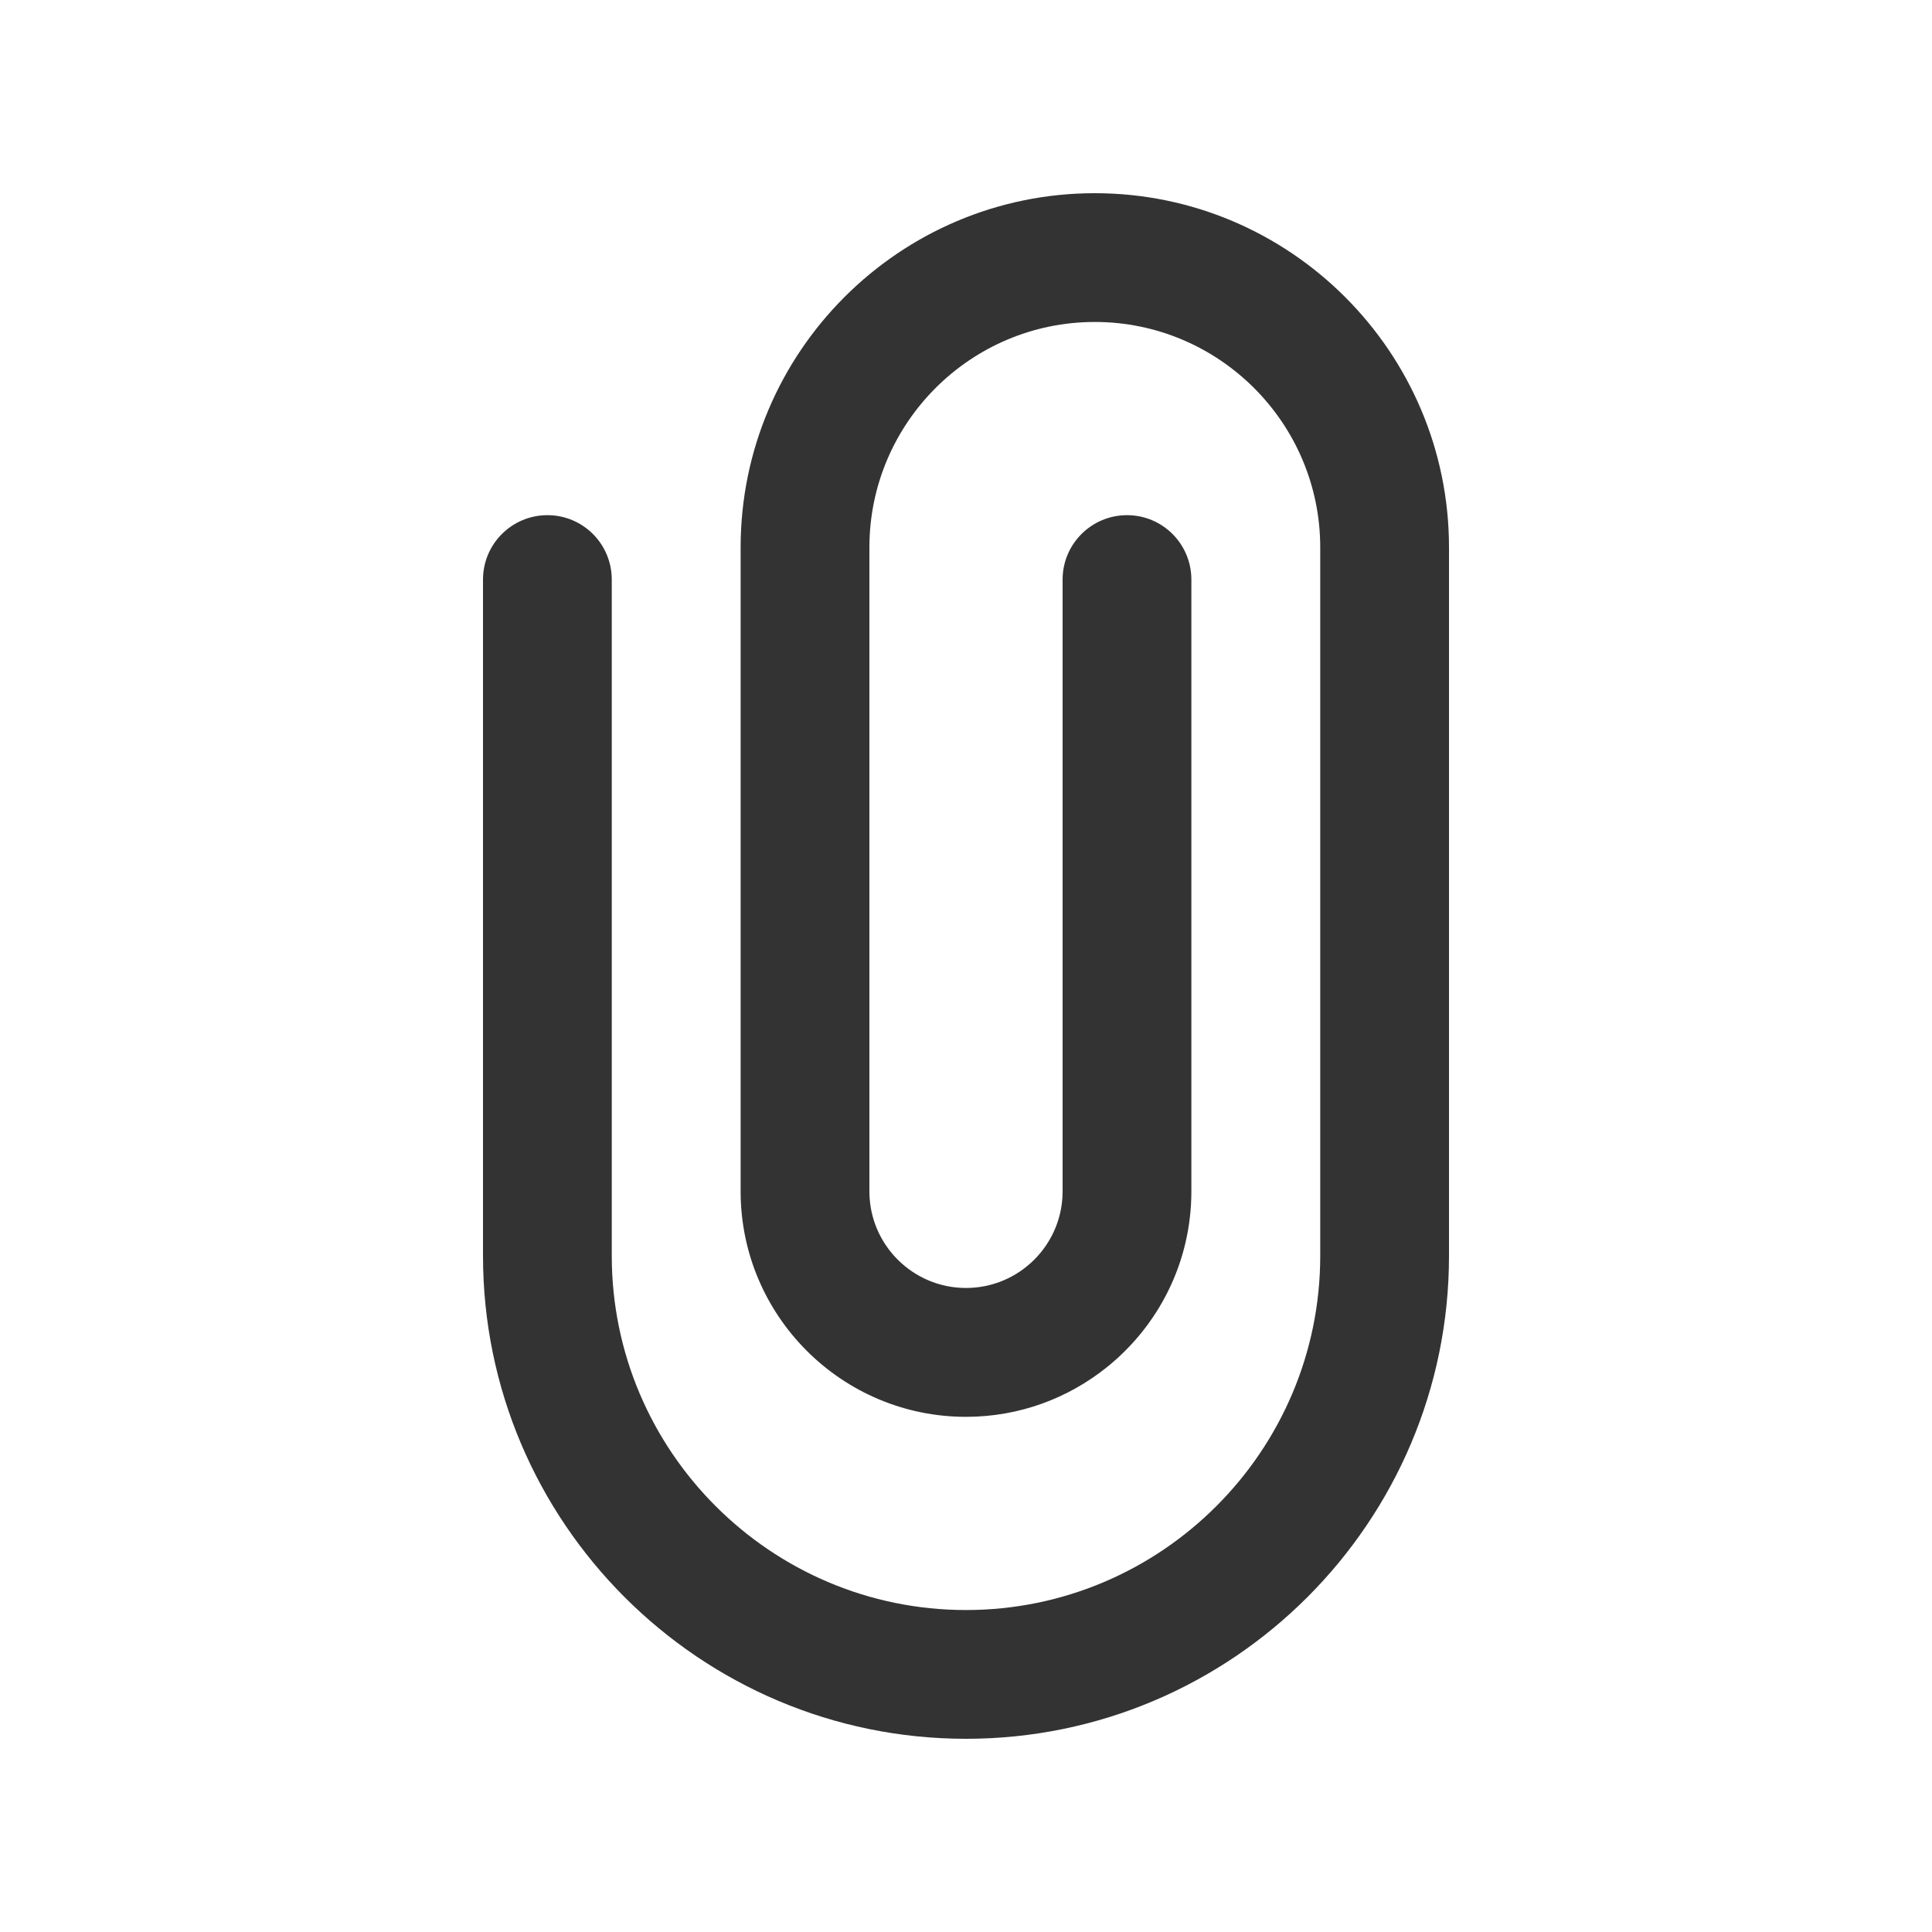
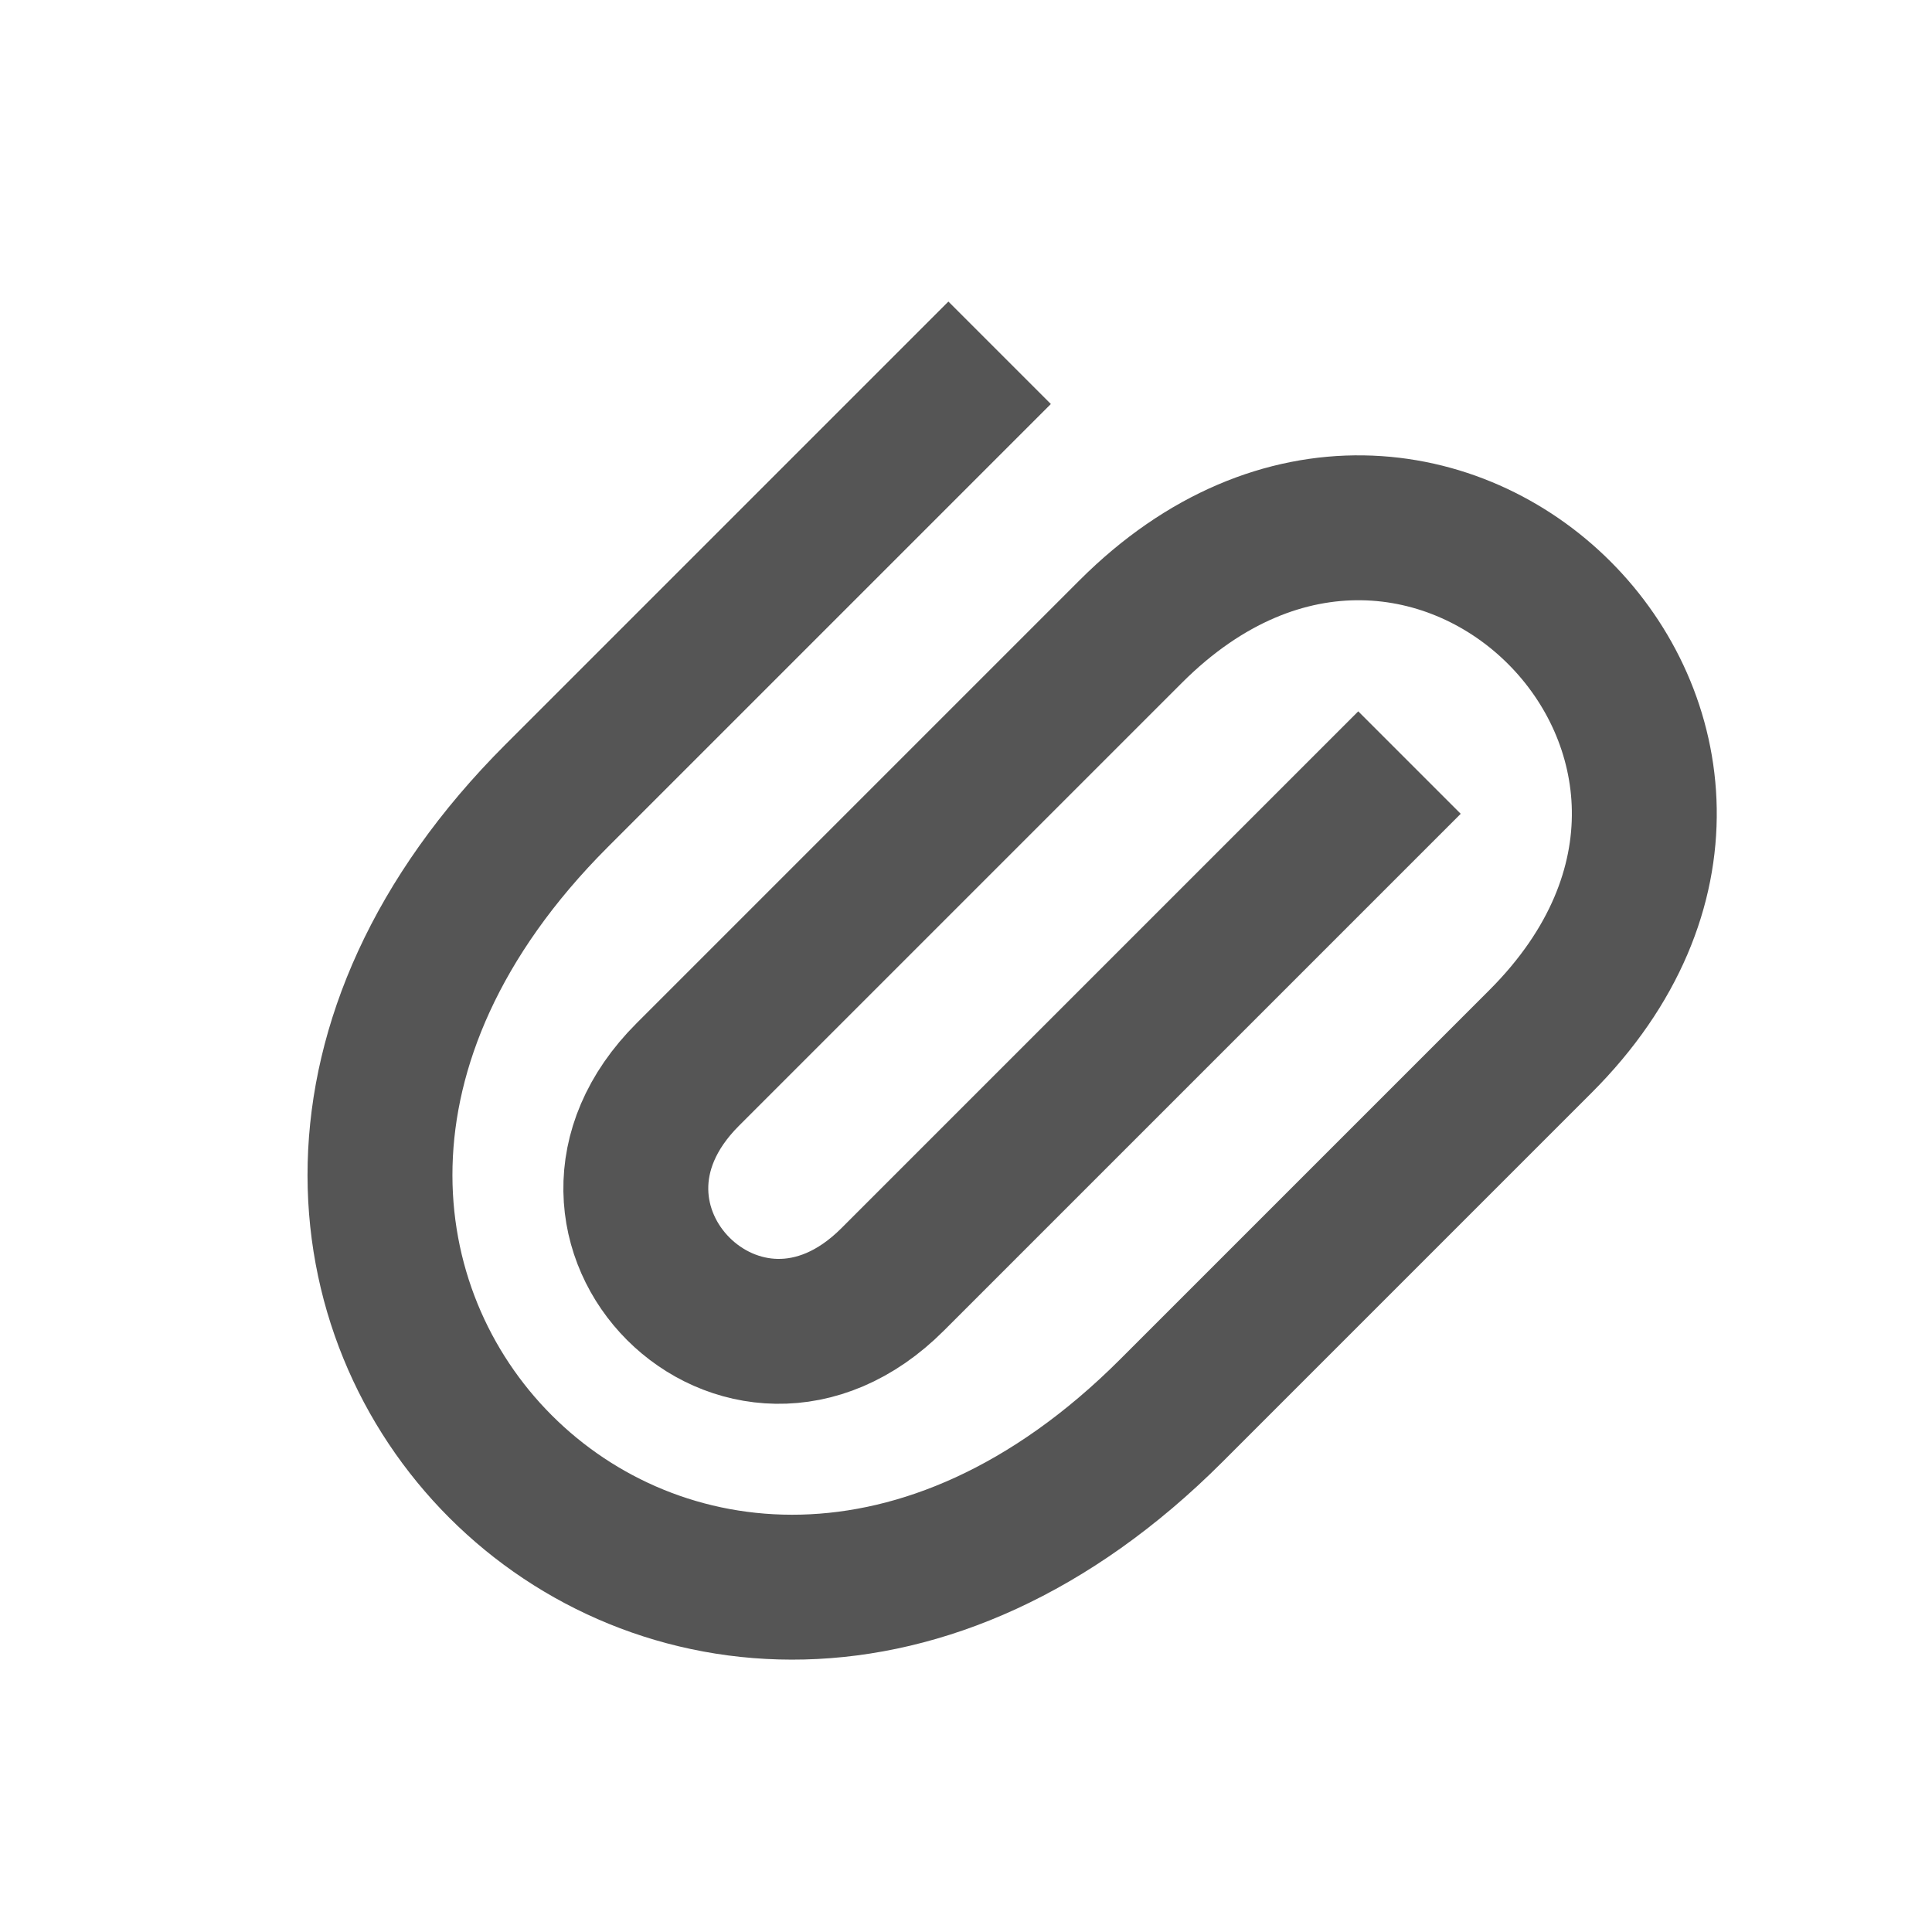
<svg xmlns="http://www.w3.org/2000/svg" width="20" height="20" viewBox="0 0 20 20" fill="none">
-   <path fill-rule="evenodd" clip-rule="evenodd" d="M10 18C7.243 18 5 15.757 5 13V6C5 5.631 5.299 5.333 5.667 5.333C6.035 5.333 6.333 5.631 6.333 6V13C6.333 15.021 7.978 16.667 10 16.667C12.022 16.667 13.667 15.021 13.667 13V5.667C13.667 4.38 12.62 3.333 11.333 3.333C10.047 3.333 9 4.38 9 5.667V12.333C9 12.885 9.449 13.333 10 13.333C10.551 13.333 11 12.885 11 12.333V6C11 5.631 11.299 5.333 11.667 5.333C12.035 5.333 12.333 5.631 12.333 6V12.333C12.333 13.068 11.992 13.724 11.46 14.152C11.06 14.474 10.552 14.667 10 14.667C8.713 14.667 7.667 13.62 7.667 12.333V5.667C7.667 3.645 9.311 2 11.333 2C13.355 2 15 3.645 15 5.667V13C15 15.757 12.757 18 10 18Z" fill="#333333" />
+   <g id="shopl/ic-attachment">
+     <path id="Vector 112" d="M10.348 3.652L5.762 8.238C0.746 13.254 7.11 19.618 12.126 14.602L15.948 10.78C19.035 7.693 14.793 3.45 11.705 6.538L7.119 11.124C5.575 12.667 7.697 14.789 9.24 13.245L14.591 7.894" stroke="#555555" stroke-width="1.5" />
+   </g>
</svg>
